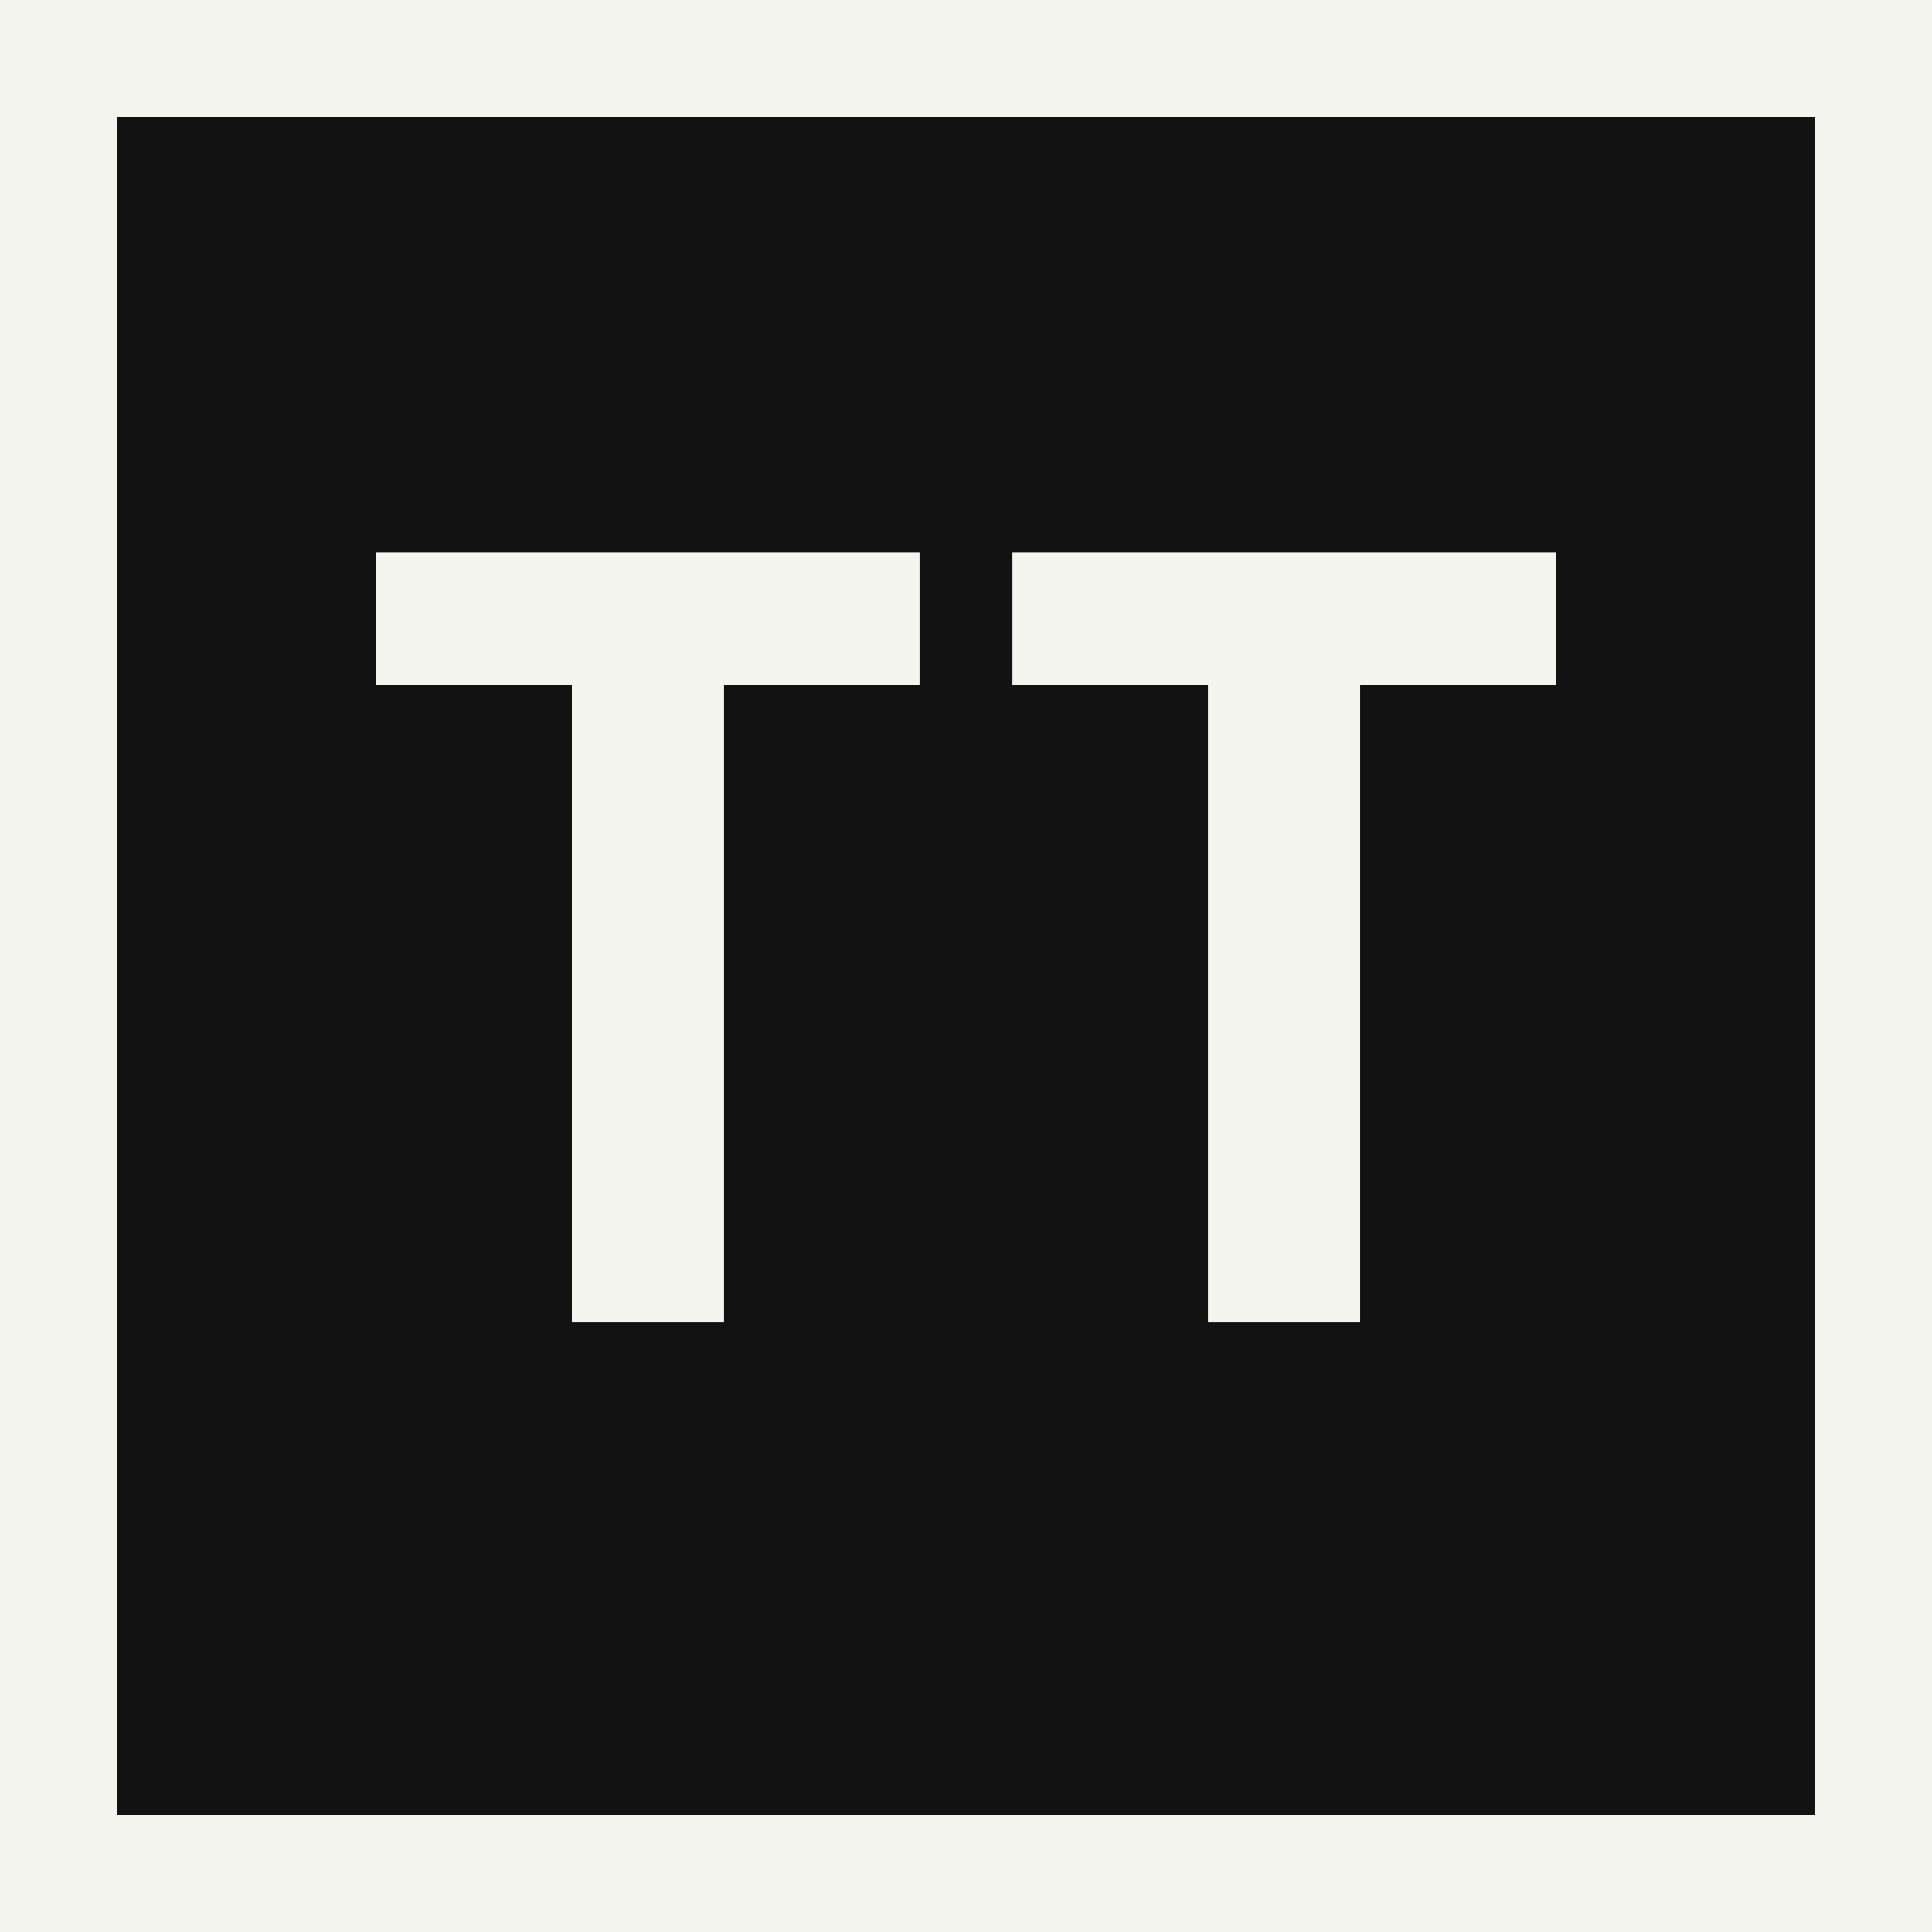
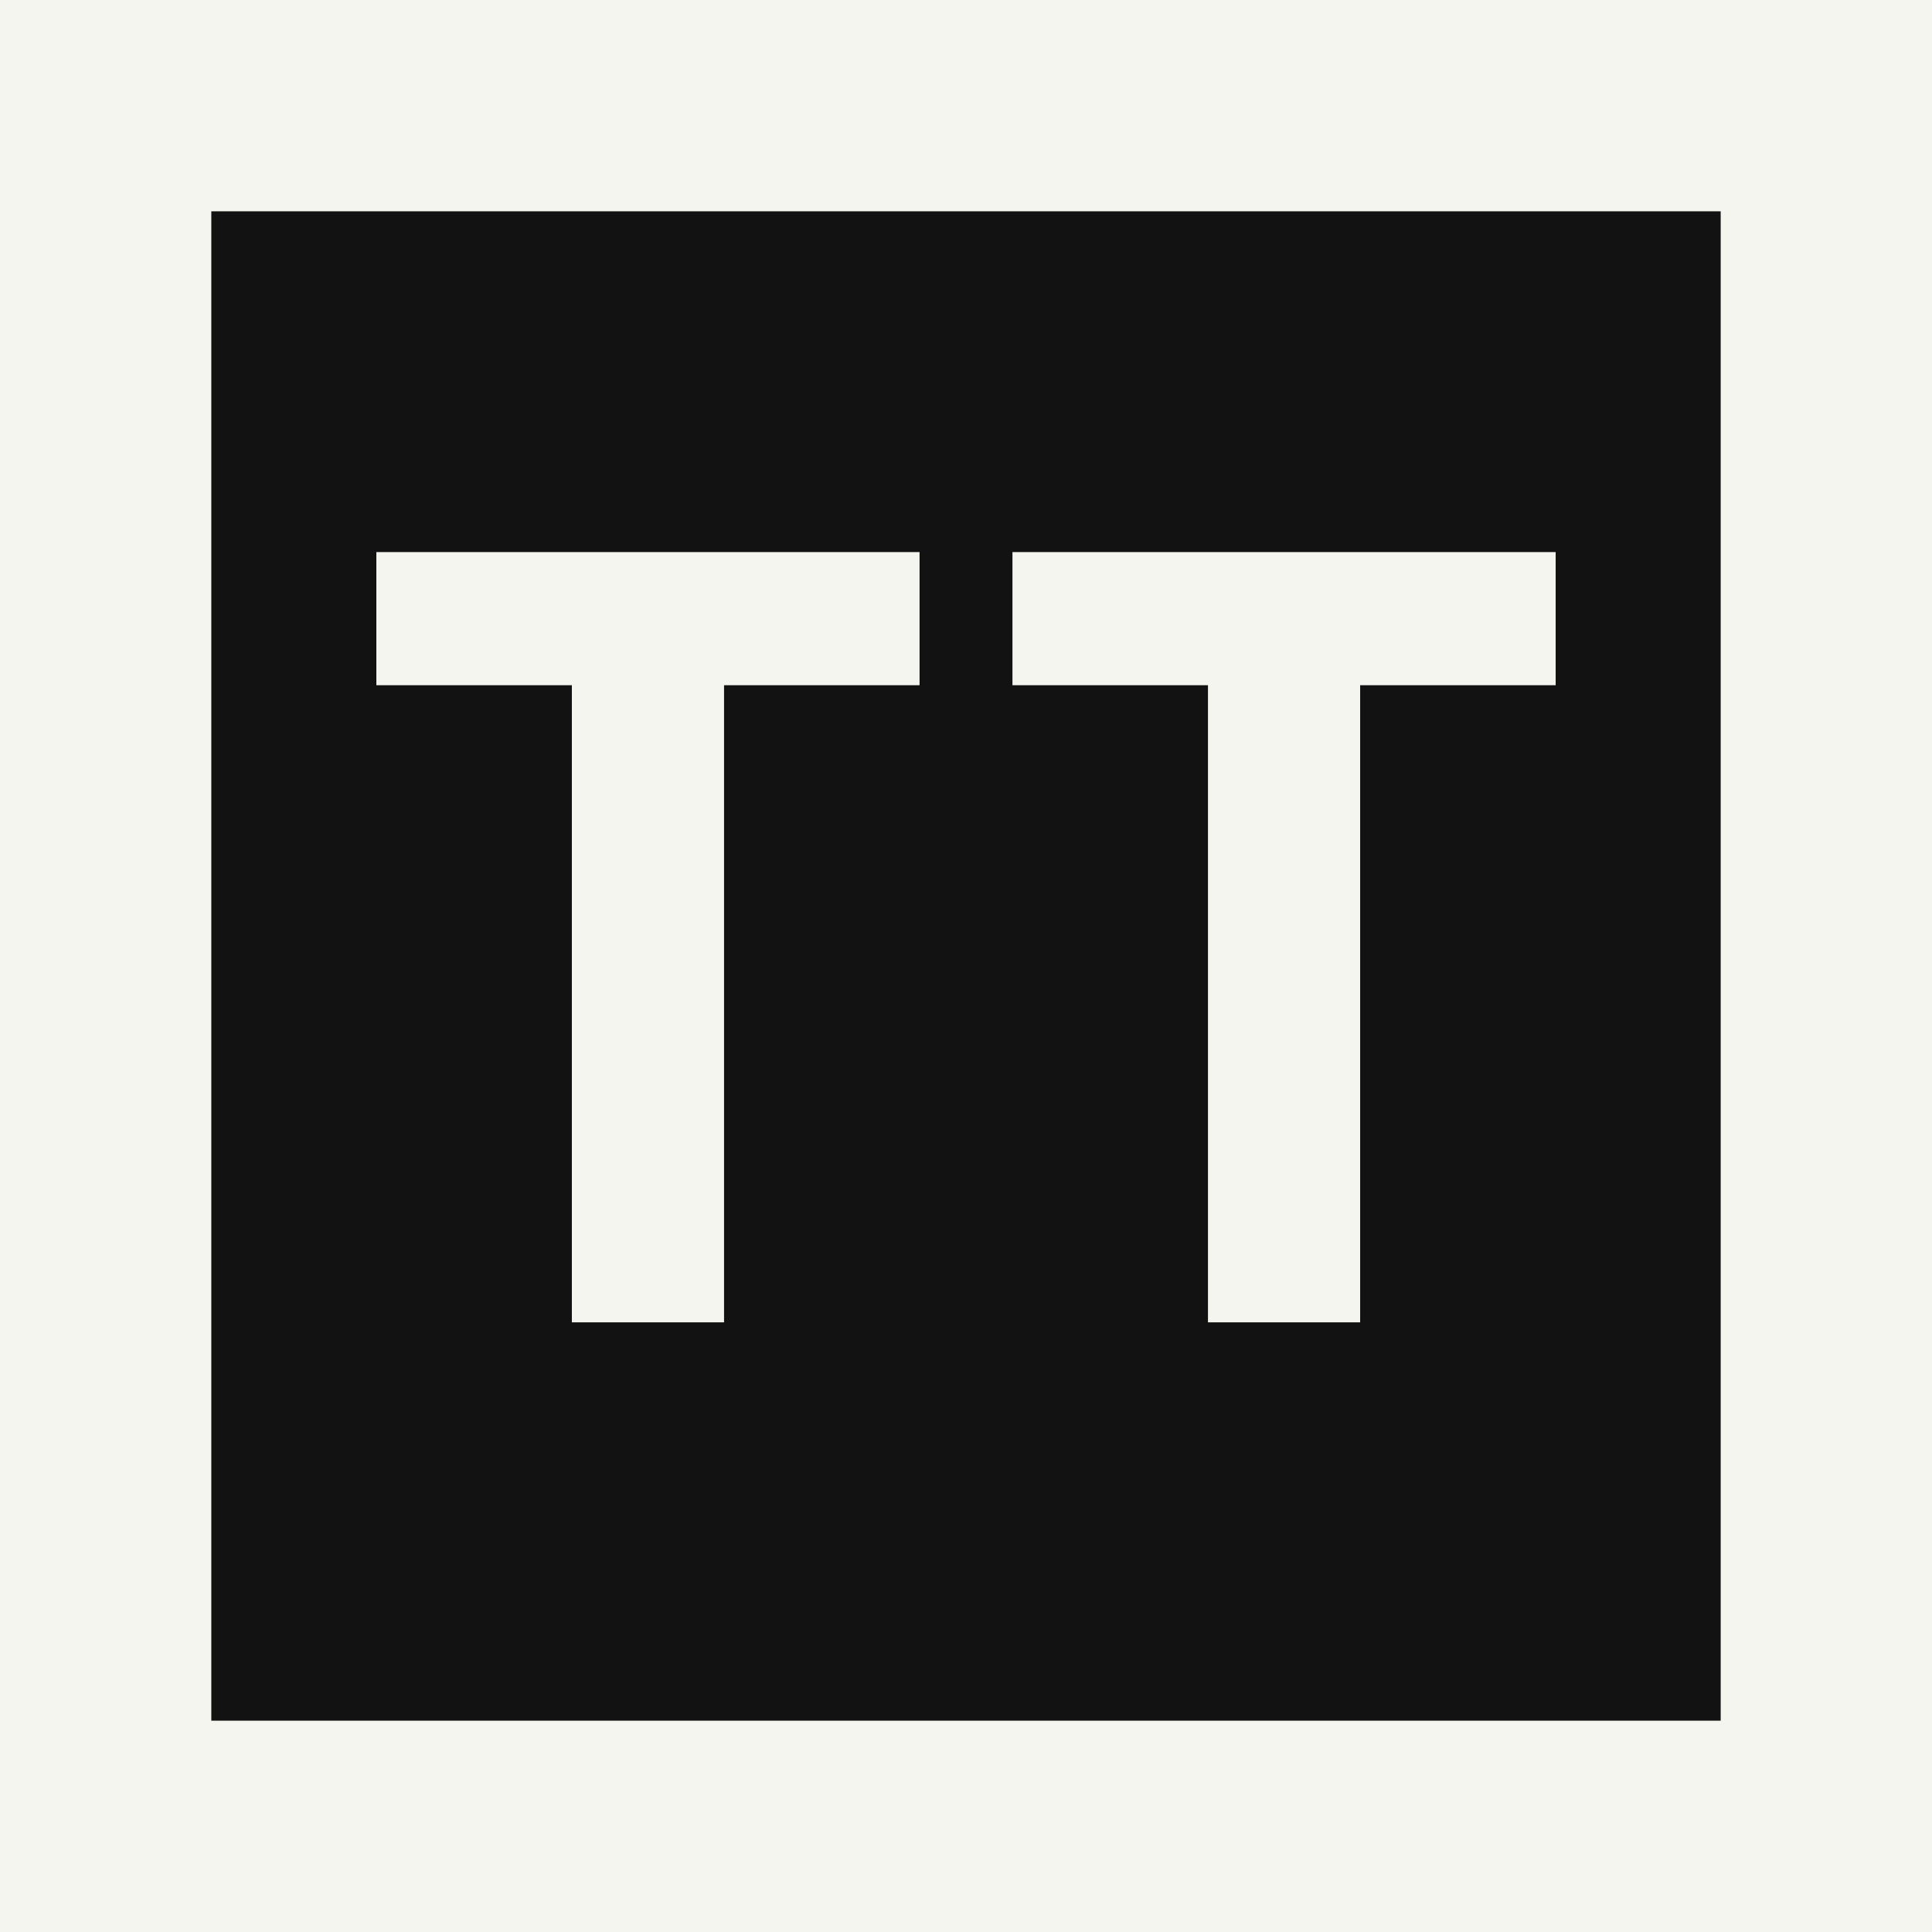
<svg xmlns="http://www.w3.org/2000/svg" viewBox="0 0 512 512">
  <rect width="512" height="512" fill="#F5F5F0" />
-   <rect x="31" y="31" width="450" height="450" fill="#121212" />
+   <rect x="56" y="56" width="400" height="400" fill="#121212" />
  <text x="50%" y="50%" dominant-baseline="middle" text-anchor="middle" font-family="monospace" font-weight="bold" font-size="280" fill="#F5F5F0" dy="15">TT</text>
</svg>
